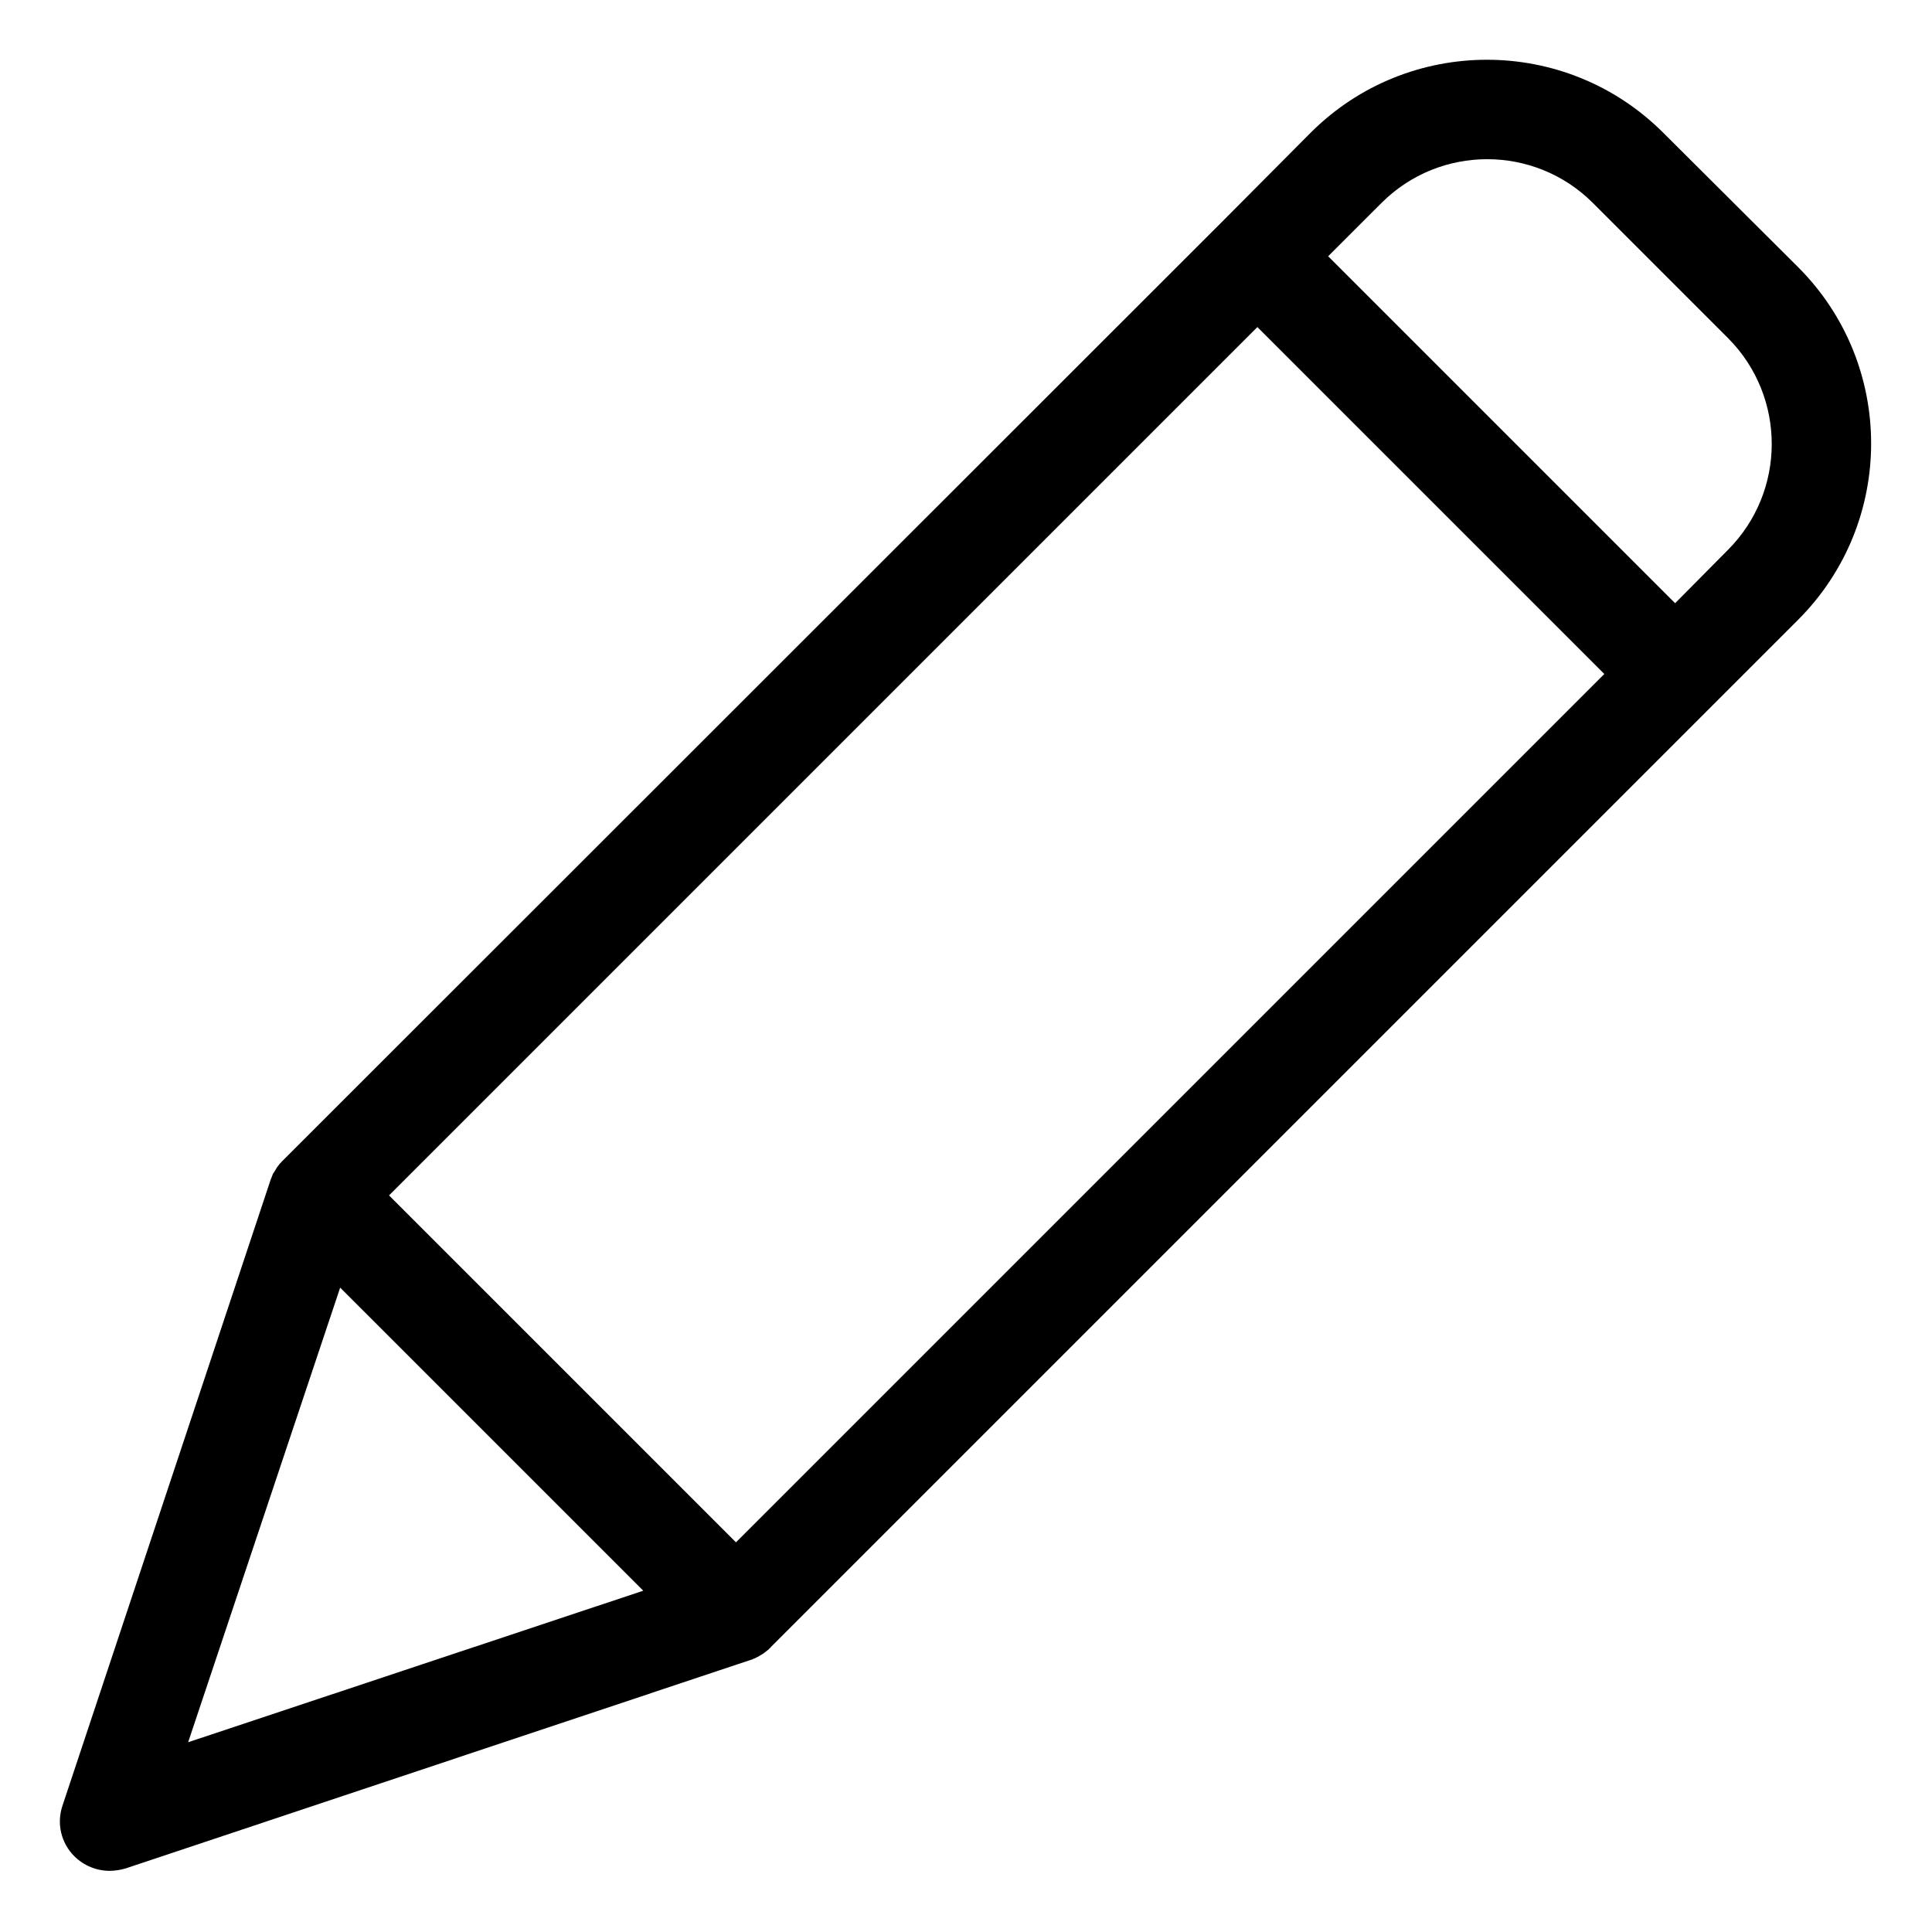
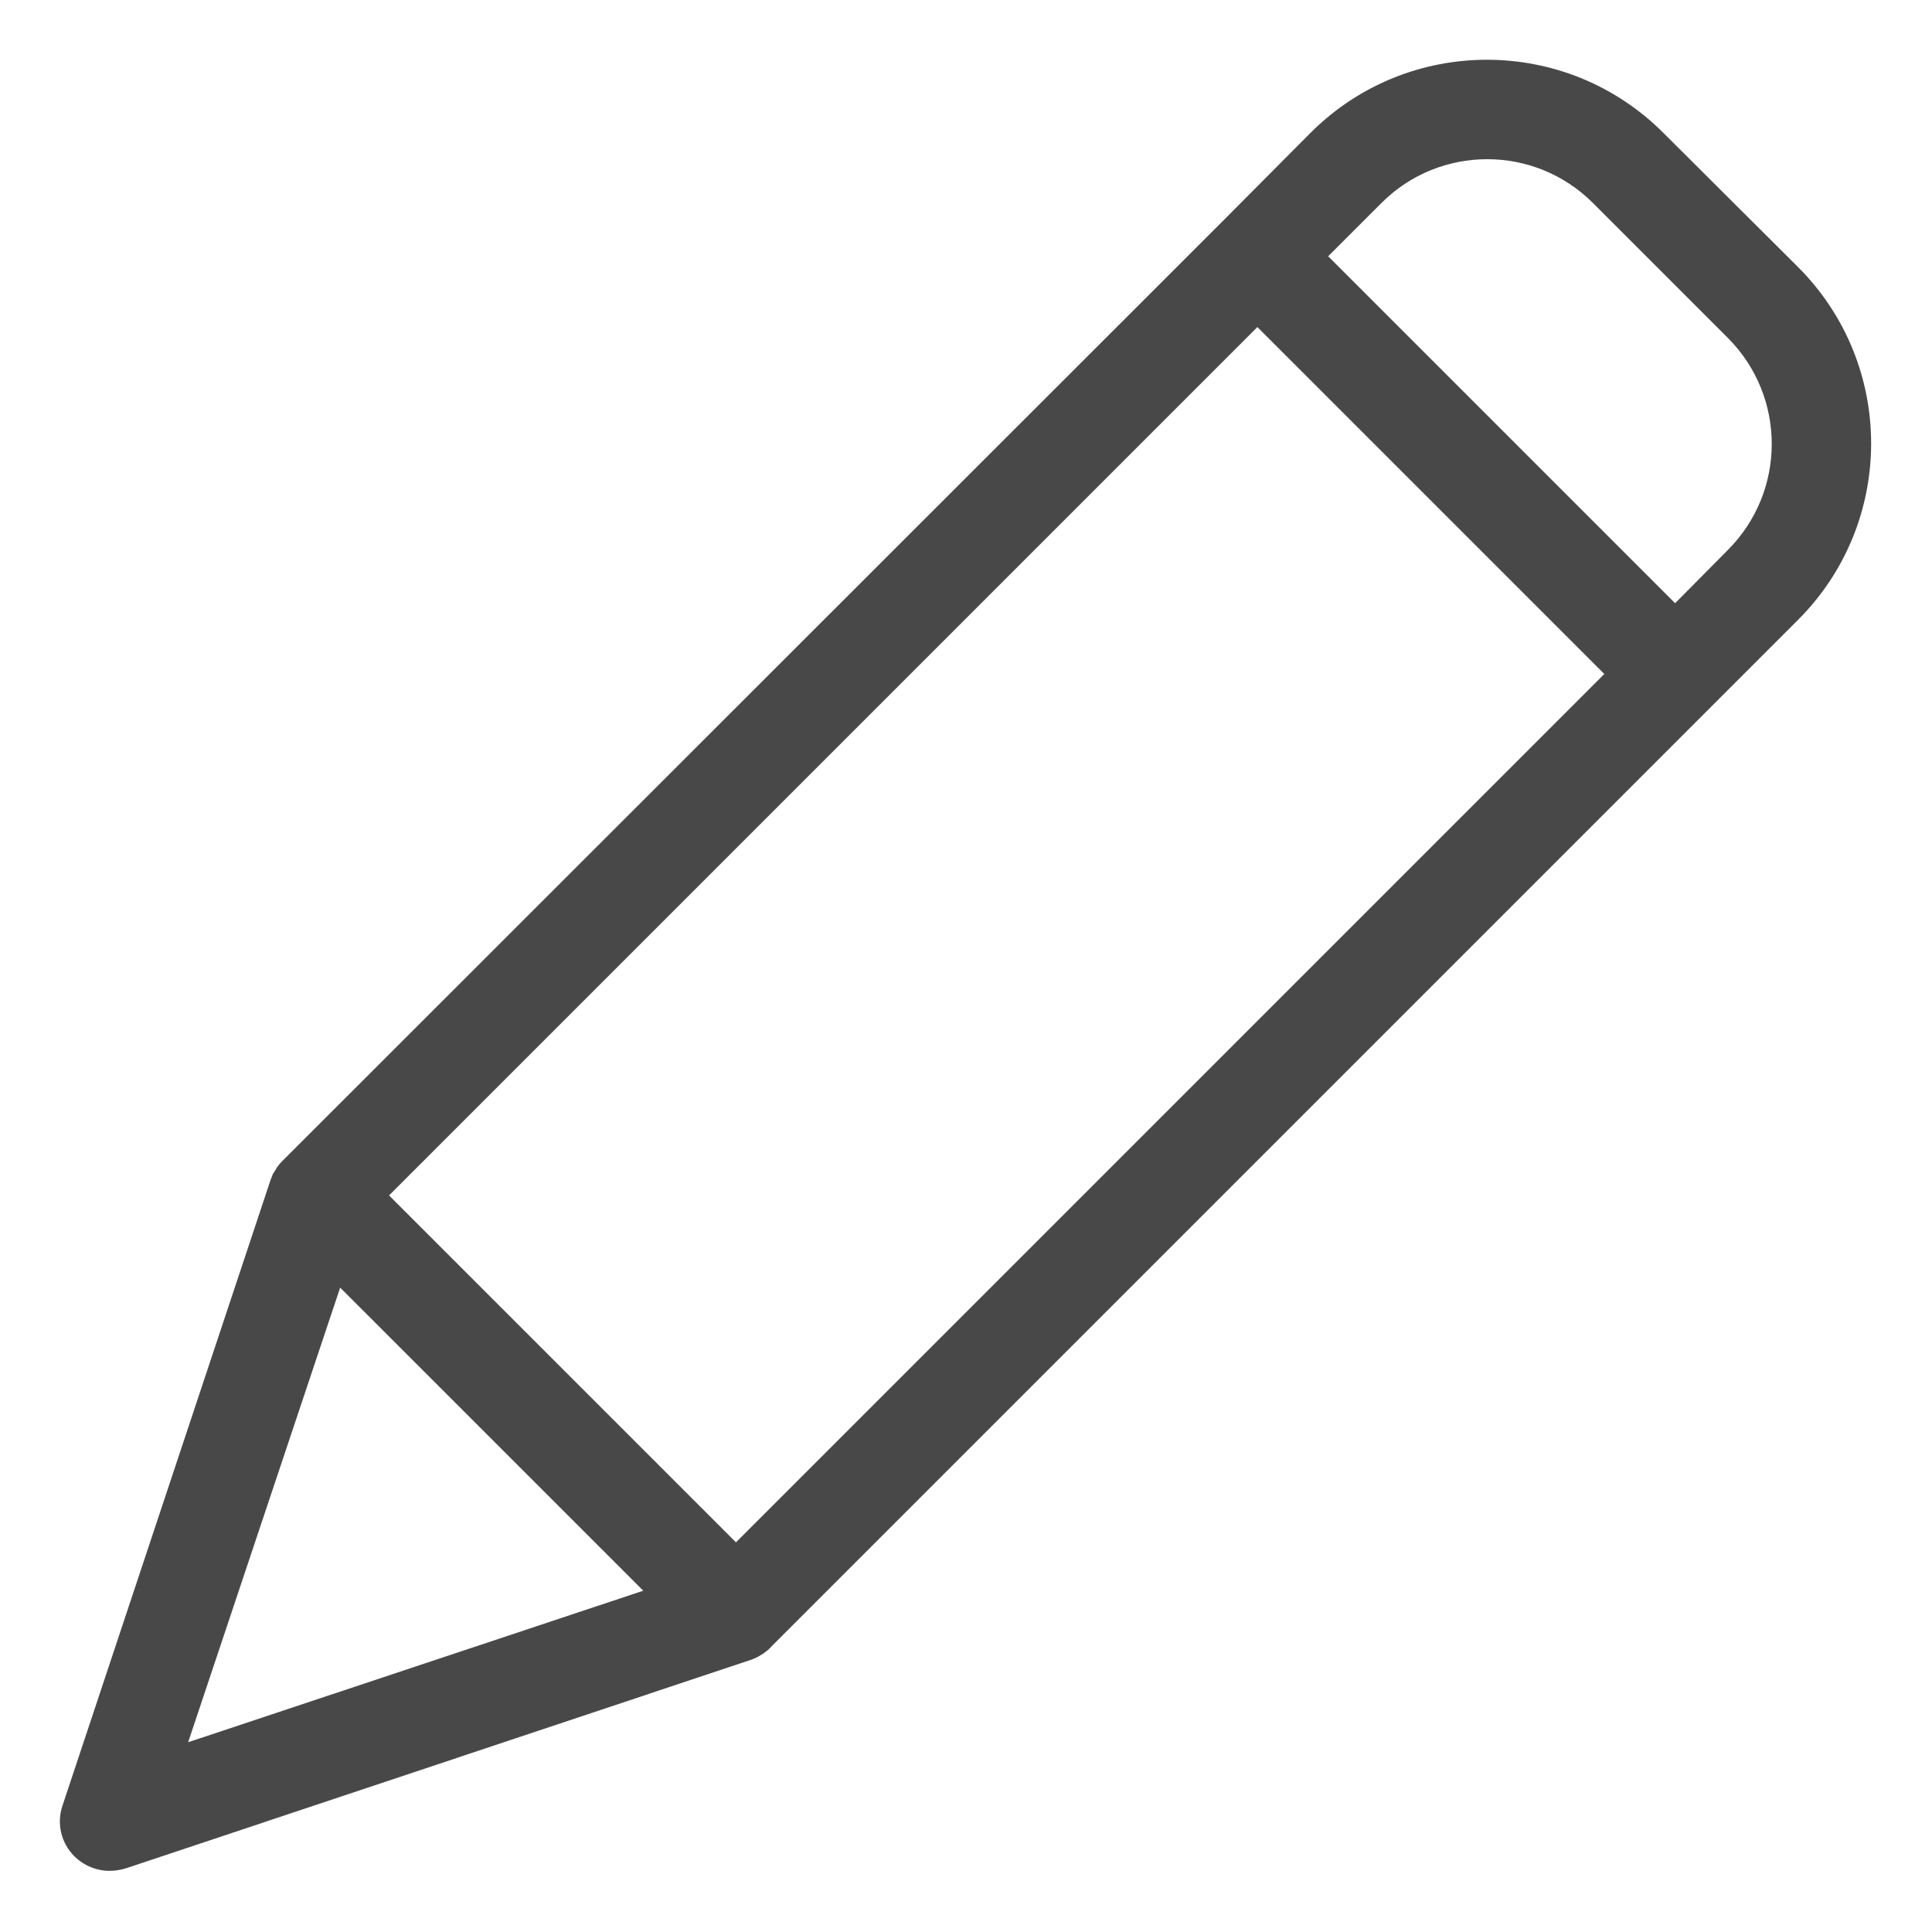
- <svg xmlns="http://www.w3.org/2000/svg" height="484pt" viewBox="-15 -15 484 484" width="484pt">
+ <svg xmlns="http://www.w3.org/2000/svg" height="484pt" viewBox="-15 -15 484 484" width="484pt" fill="#484848">
  <path d="m401.648 18.234c-24.395-24.352-63.898-24.352-88.293 0l-22.102 22.223-235.27 235.145-.5.504c-.121.121-.121.25-.25.25-.25.375-.625.746-.871 1.121 0 .125-.129.125-.129.25-.25.375-.371.625-.625 1-.121.125-.121.246-.246.375-.125.375-.25.625-.379 1 0 .121-.121.121-.121.25l-52.199 156.969c-1.531 4.469-.367 9.418 2.996 12.734 2.363 2.332 5.551 3.637 8.867 3.625 1.355-.023 2.699-.234 3.996-.625l156.848-52.324c.121 0 .121 0 .25-.121.395-.117.773-.285 1.121-.504.098-.012.184-.055.254-.121.371-.25.871-.504 1.246-.754.371-.246.75-.621 1.125-.871.125-.129.246-.129.246-.25.129-.125.379-.246.504-.5l257.371-257.371c24.352-24.395 24.352-63.898 0-88.289zm-232.273 353.148-86.914-86.91 217.535-217.535 86.914 86.91zm-99.156-63.809 75.93 75.926-114.016 37.961zm347.664-184.82-13.238 13.363-86.918-86.918 13.367-13.359c14.621-14.609 38.32-14.609 52.945 0l33.965 33.965c14.512 14.688 14.457 38.332-.121 52.949zm0 0" />
</svg>
